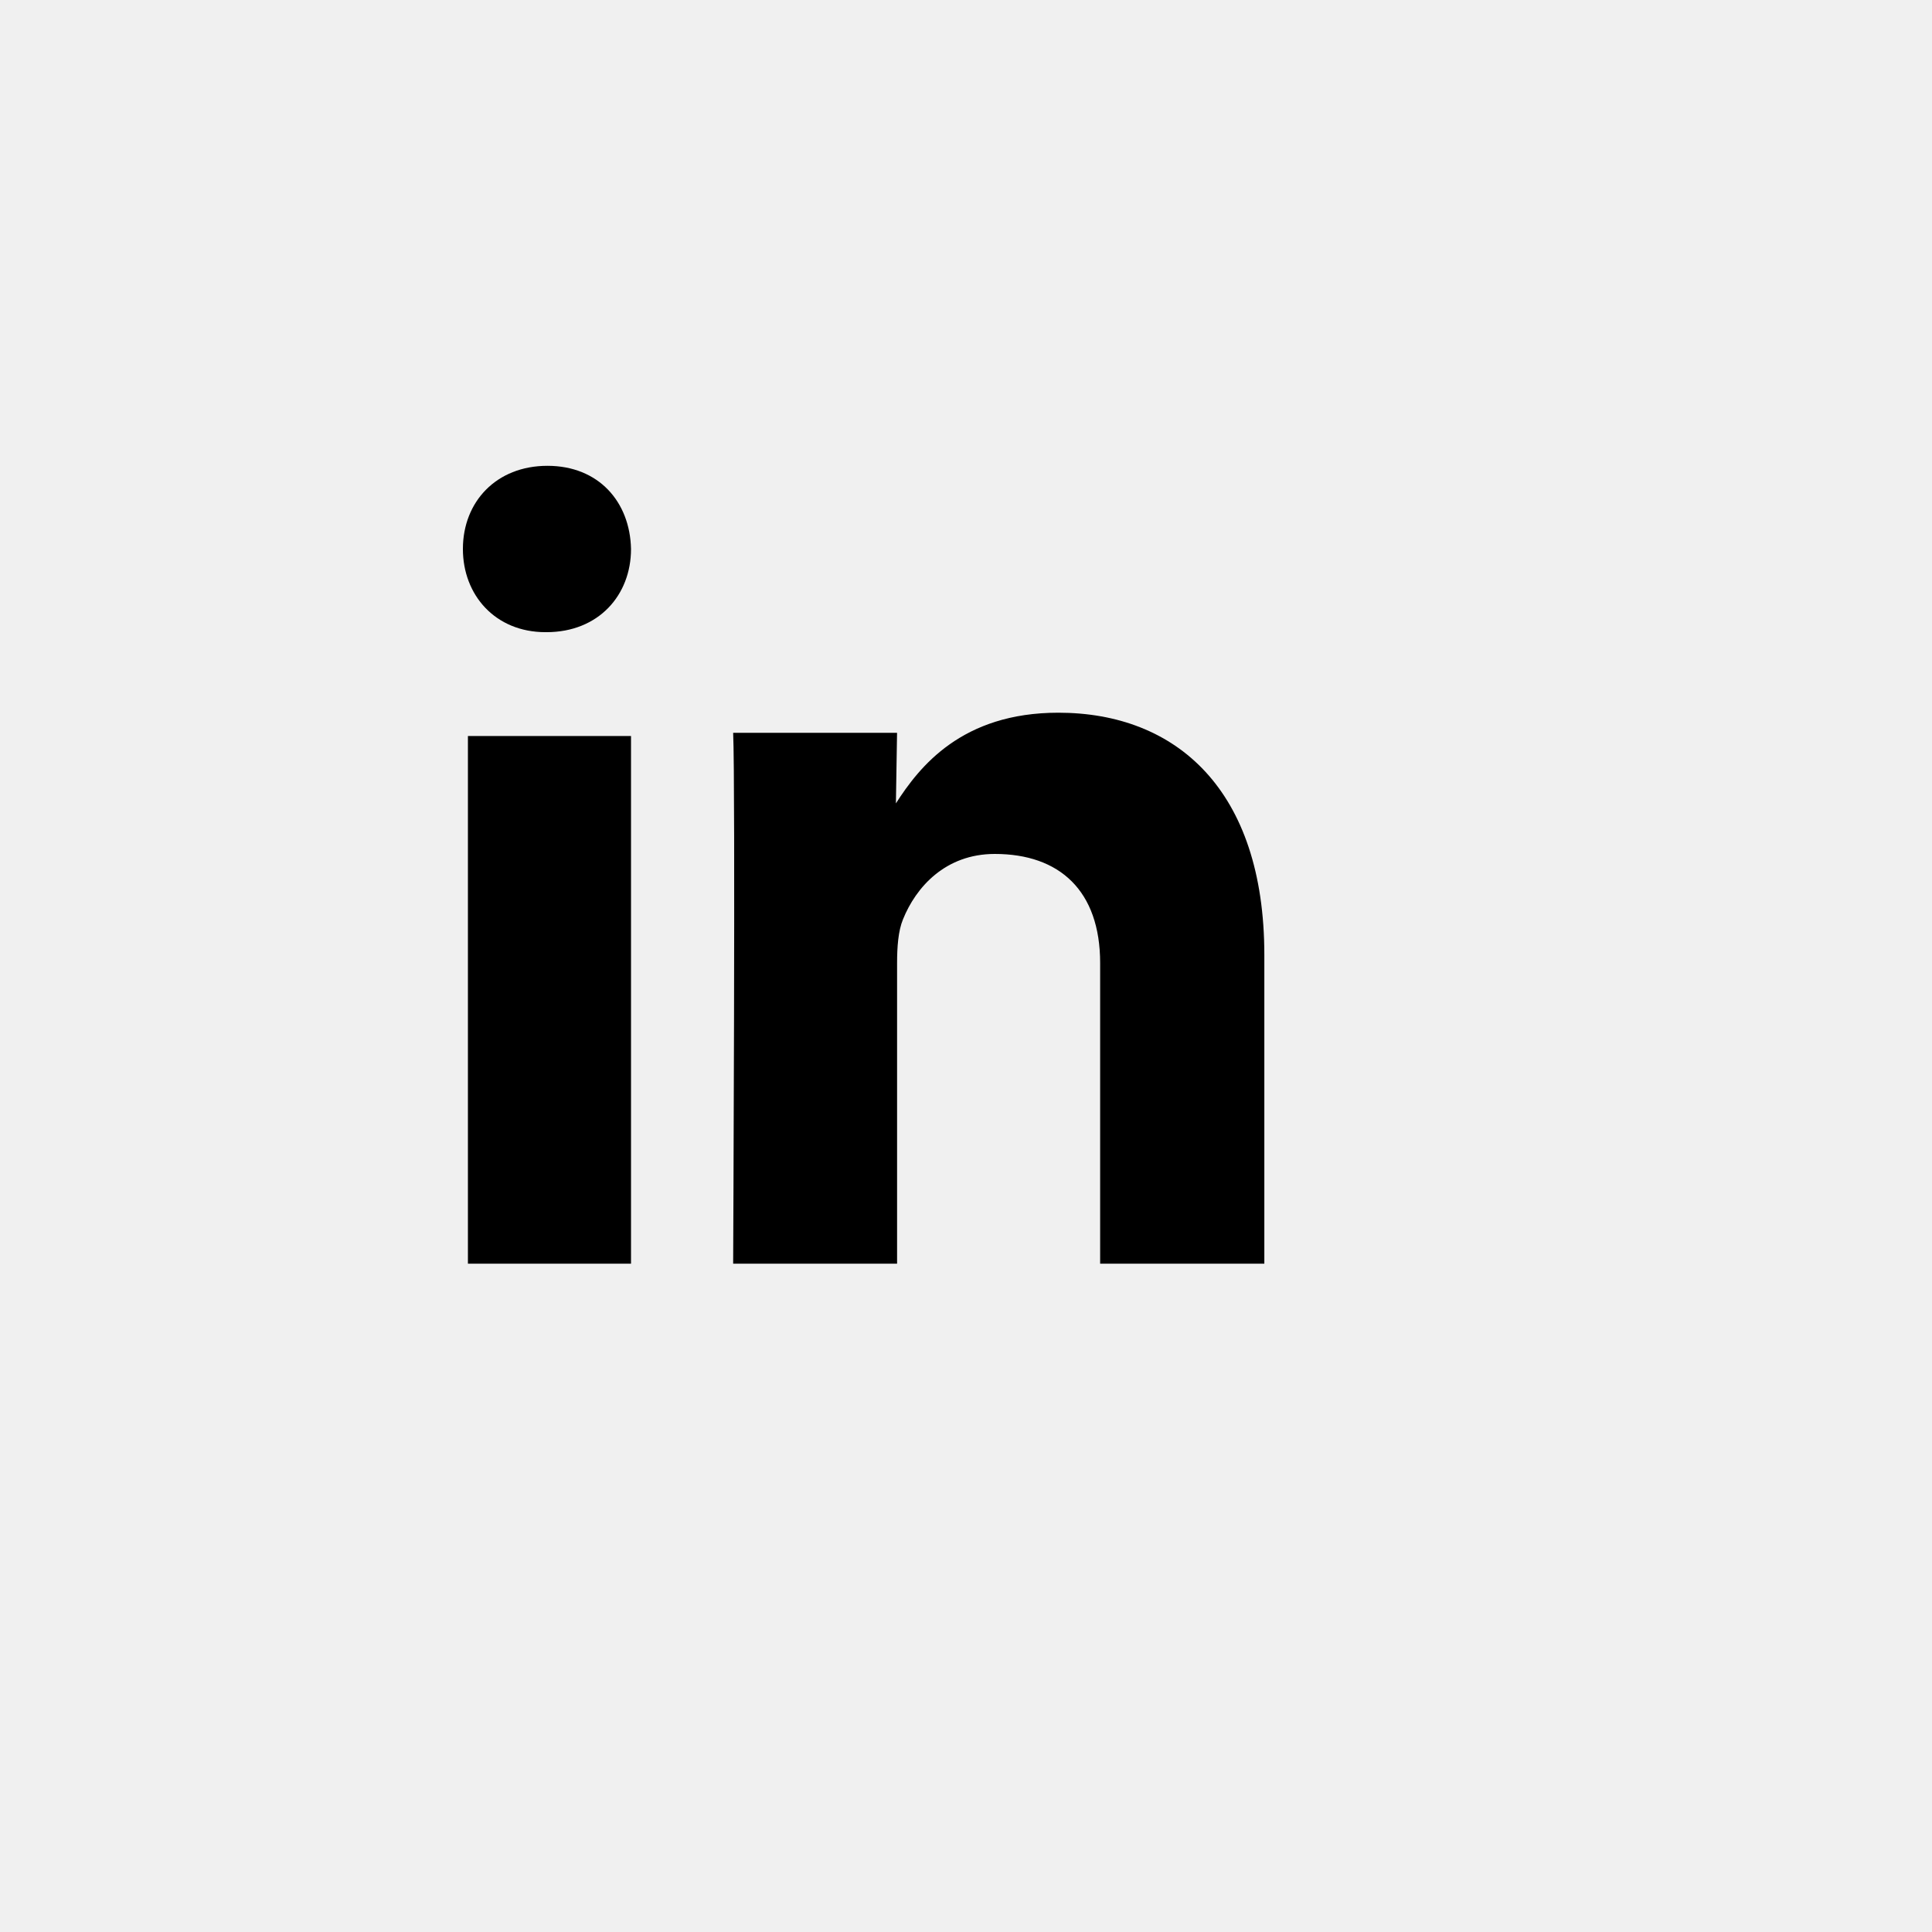
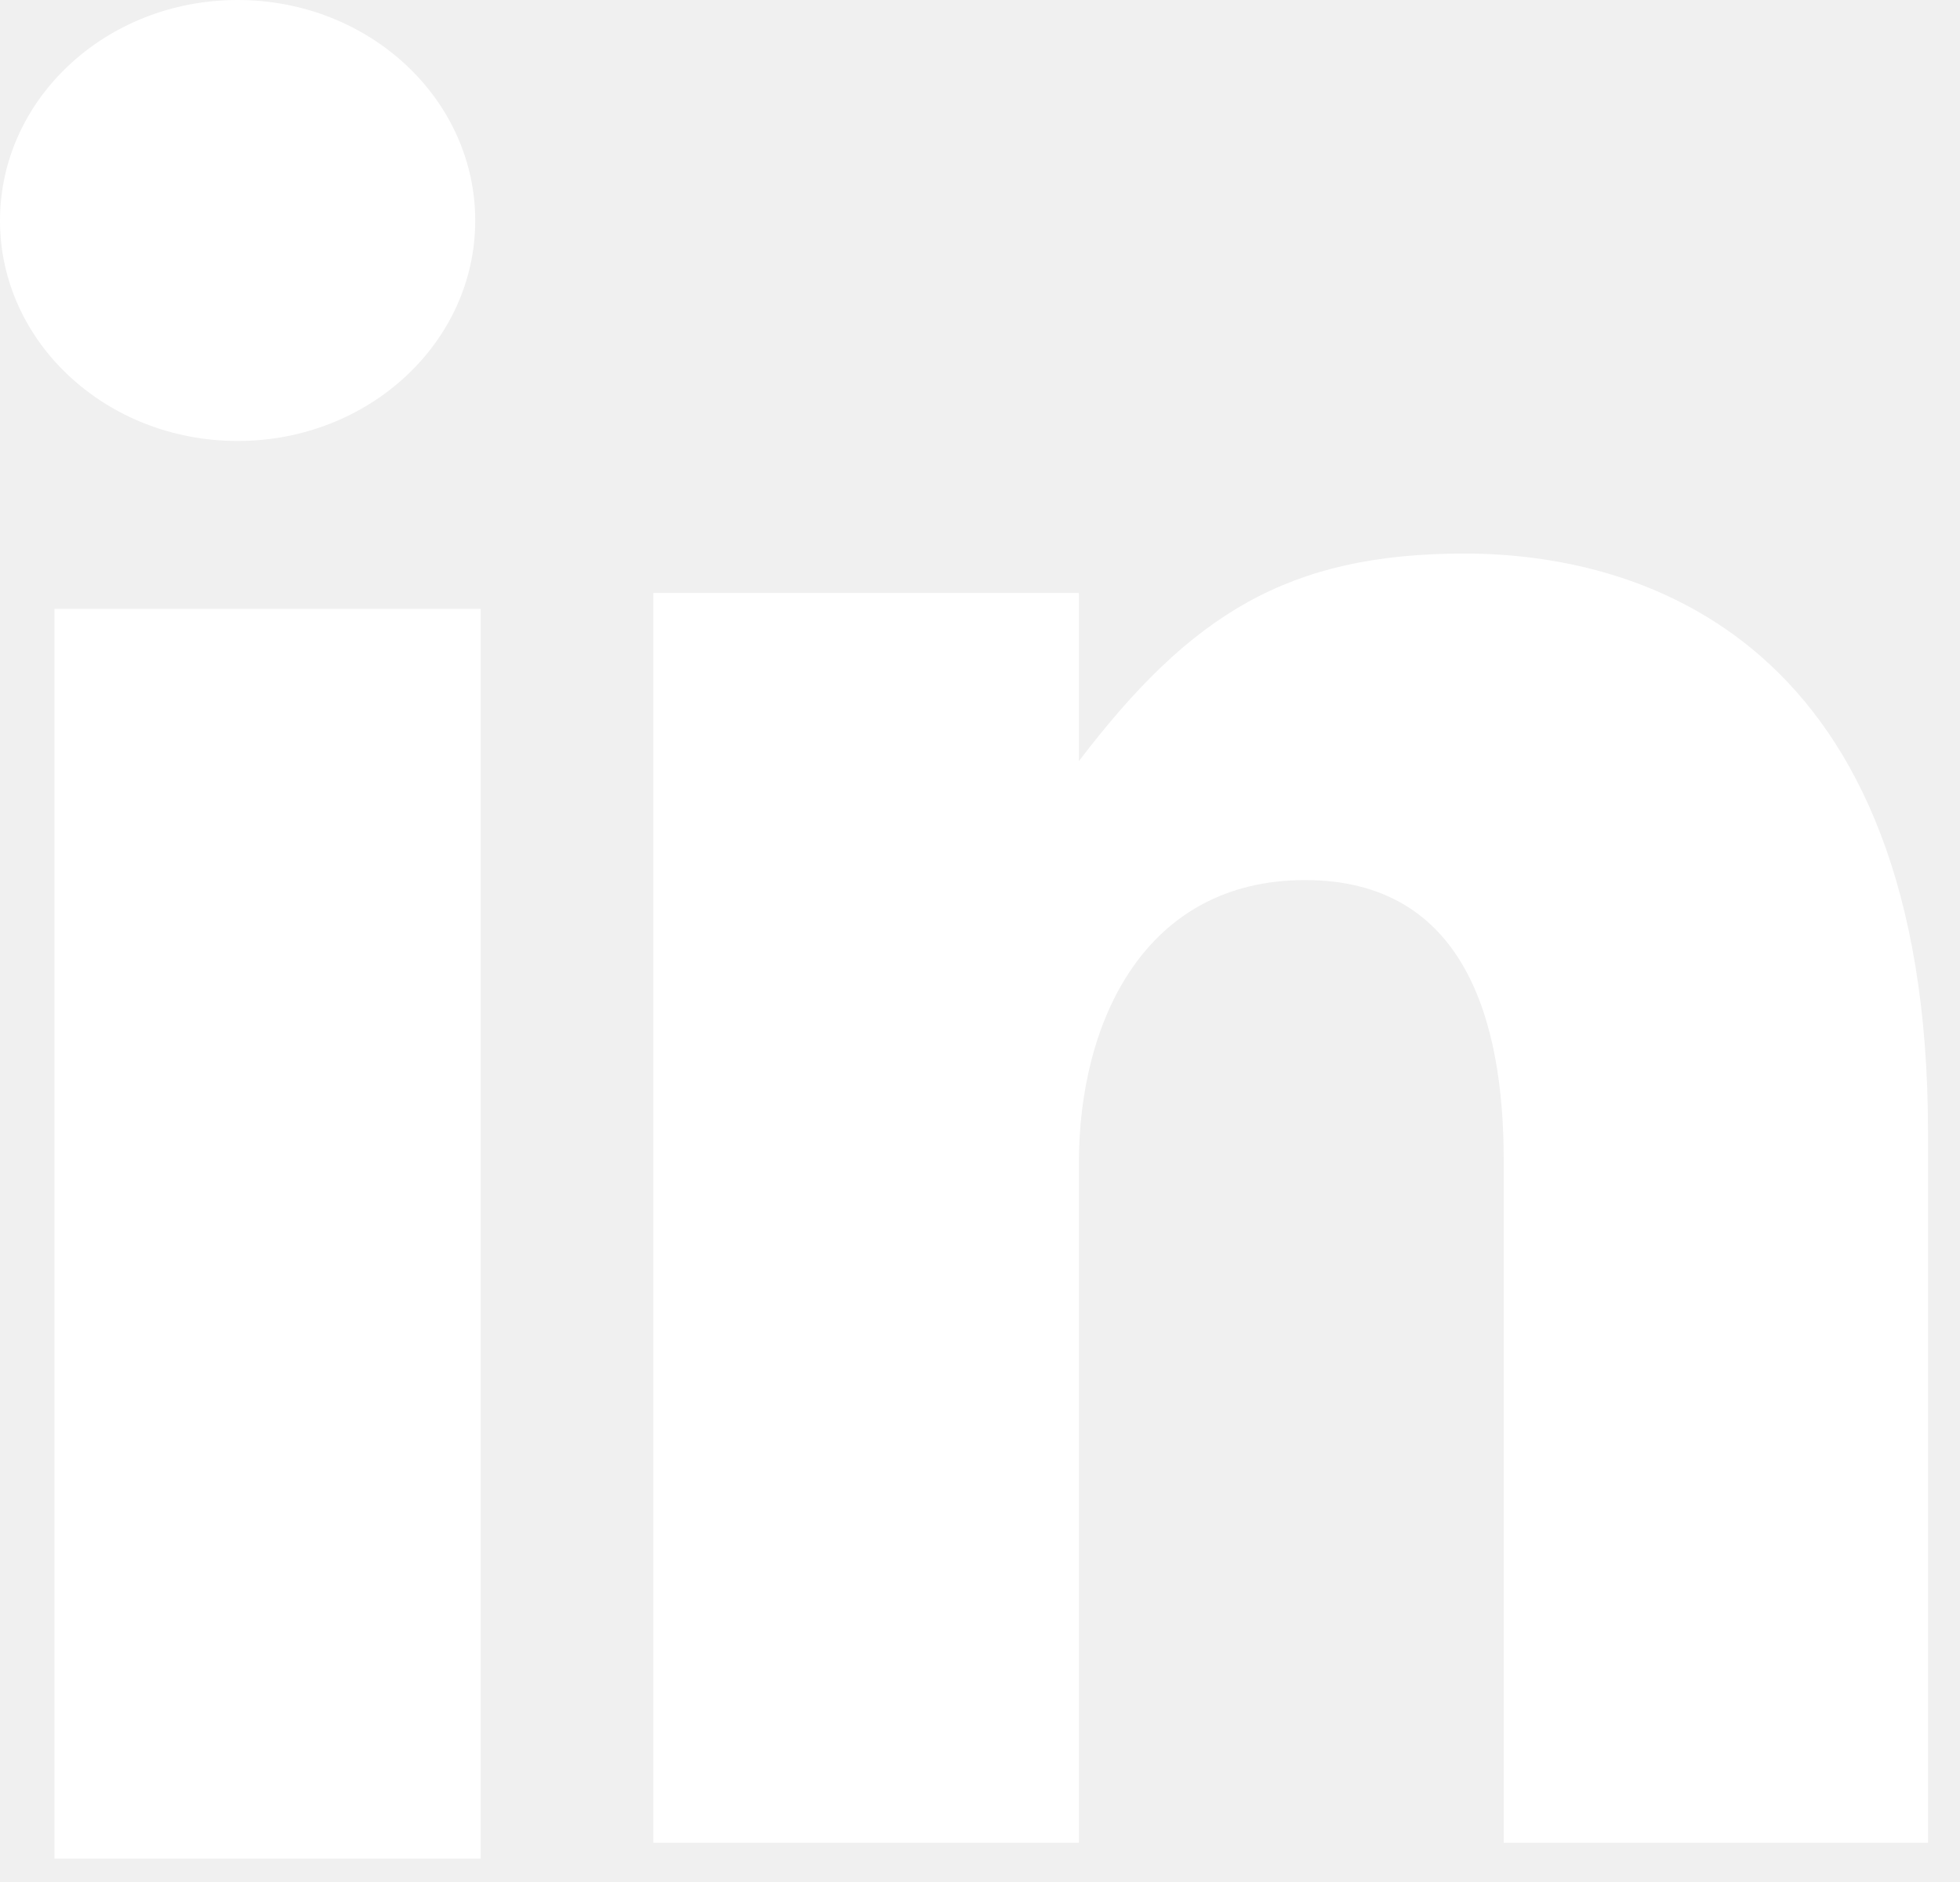
- <svg xmlns="http://www.w3.org/2000/svg" id="linkedin-icon" class="linkedin square icon" style="enable-background:new 0 0 67 67;" version="1.1" viewBox="0 0 67 67" xml:space="preserve">
-   <g id="slice" transform="translate(-600, 0)" />
-   <g fill="#000000" id="linkedin" transform="translate(16, 17)">
-     <path d="M5.883,26.823 L5.883,8.524 L0.227,8.524 L0.227,26.823 L5.883,26.823 Z M5.883,2.038 C5.849,0.401 4.758,-0.846 2.985,-0.846 C1.212,-0.846 0.053,0.401 0.053,2.038 C0.053,3.64 1.178,4.923 2.917,4.923 L2.951,4.923 C4.758,4.923 5.883,3.64 5.883,2.038 Z M15.11,26.823 L15.11,16.397 C15.11,15.839 15.15,15.281 15.314,14.884 C15.763,13.768 16.784,12.614 18.498,12.614 C20.744,12.614 22.152,13.888 22.152,16.397 L22.152,26.823 L27.846,26.823 L27.846,16.118 C27.846,10.384 24.785,7.716 20.702,7.716 C17.354,7.716 15.885,9.587 15.069,10.861 L15.109,8.414 L9.425,8.414 C9.507,10.166 9.425,26.823 9.425,26.823 L15.11,26.823 Z" />
+ <svg xmlns="http://www.w3.org/2000/svg" width="50px" id="linkedin-icon" height="48px" viewBox="0 0 50 48" version="1.1">
+   <defs />
+   <g id="mobile" stroke="none" stroke-width="1" fill="none" fill-rule="evenodd">
+     <g id="iPhone-6" transform="translate(-651, -2492)" fill="#FFFFFF">
+       <g id="social" transform="translate(32, 2474)">
+         <g id="linkedin" transform="translate(602, 0)">
+           <g id="Linkedin" transform="translate(17, 18)">
+             <path d="M6.063,11.247 C9.409,11.247 12.123,8.732 12.123,5.627 C12.123,2.518 9.409,0 6.063,0 C2.713,0 0,2.518 0,5.627 C0,8.732 2.713,11.247 6.063,11.247" id="Fill-182" />
+             <path d="M1.389,47.404 L12.262,47.404 L12.262,15.529 L1.389,15.529 L1.389,47.404 Z" id="Fill-183" />
+             <path d="M27.522,29.676 C27.522,26.021 29.223,22.446 33.291,22.446 C37.359,22.446 38.36,26.021 38.36,29.589 L38.36,46.997 L49.184,46.997 L49.184,28.877 C49.184,16.288 41.863,14.118 37.359,14.118 C32.86,14.118 30.378,15.665 27.522,19.413 L27.522,15.122 L16.667,15.122 L16.667,46.997 L27.522,46.997 L27.522,29.676 Z" id="Fill-184" />
+           </g>
+         </g>
+       </g>
+     </g>
  </g>
</svg>
